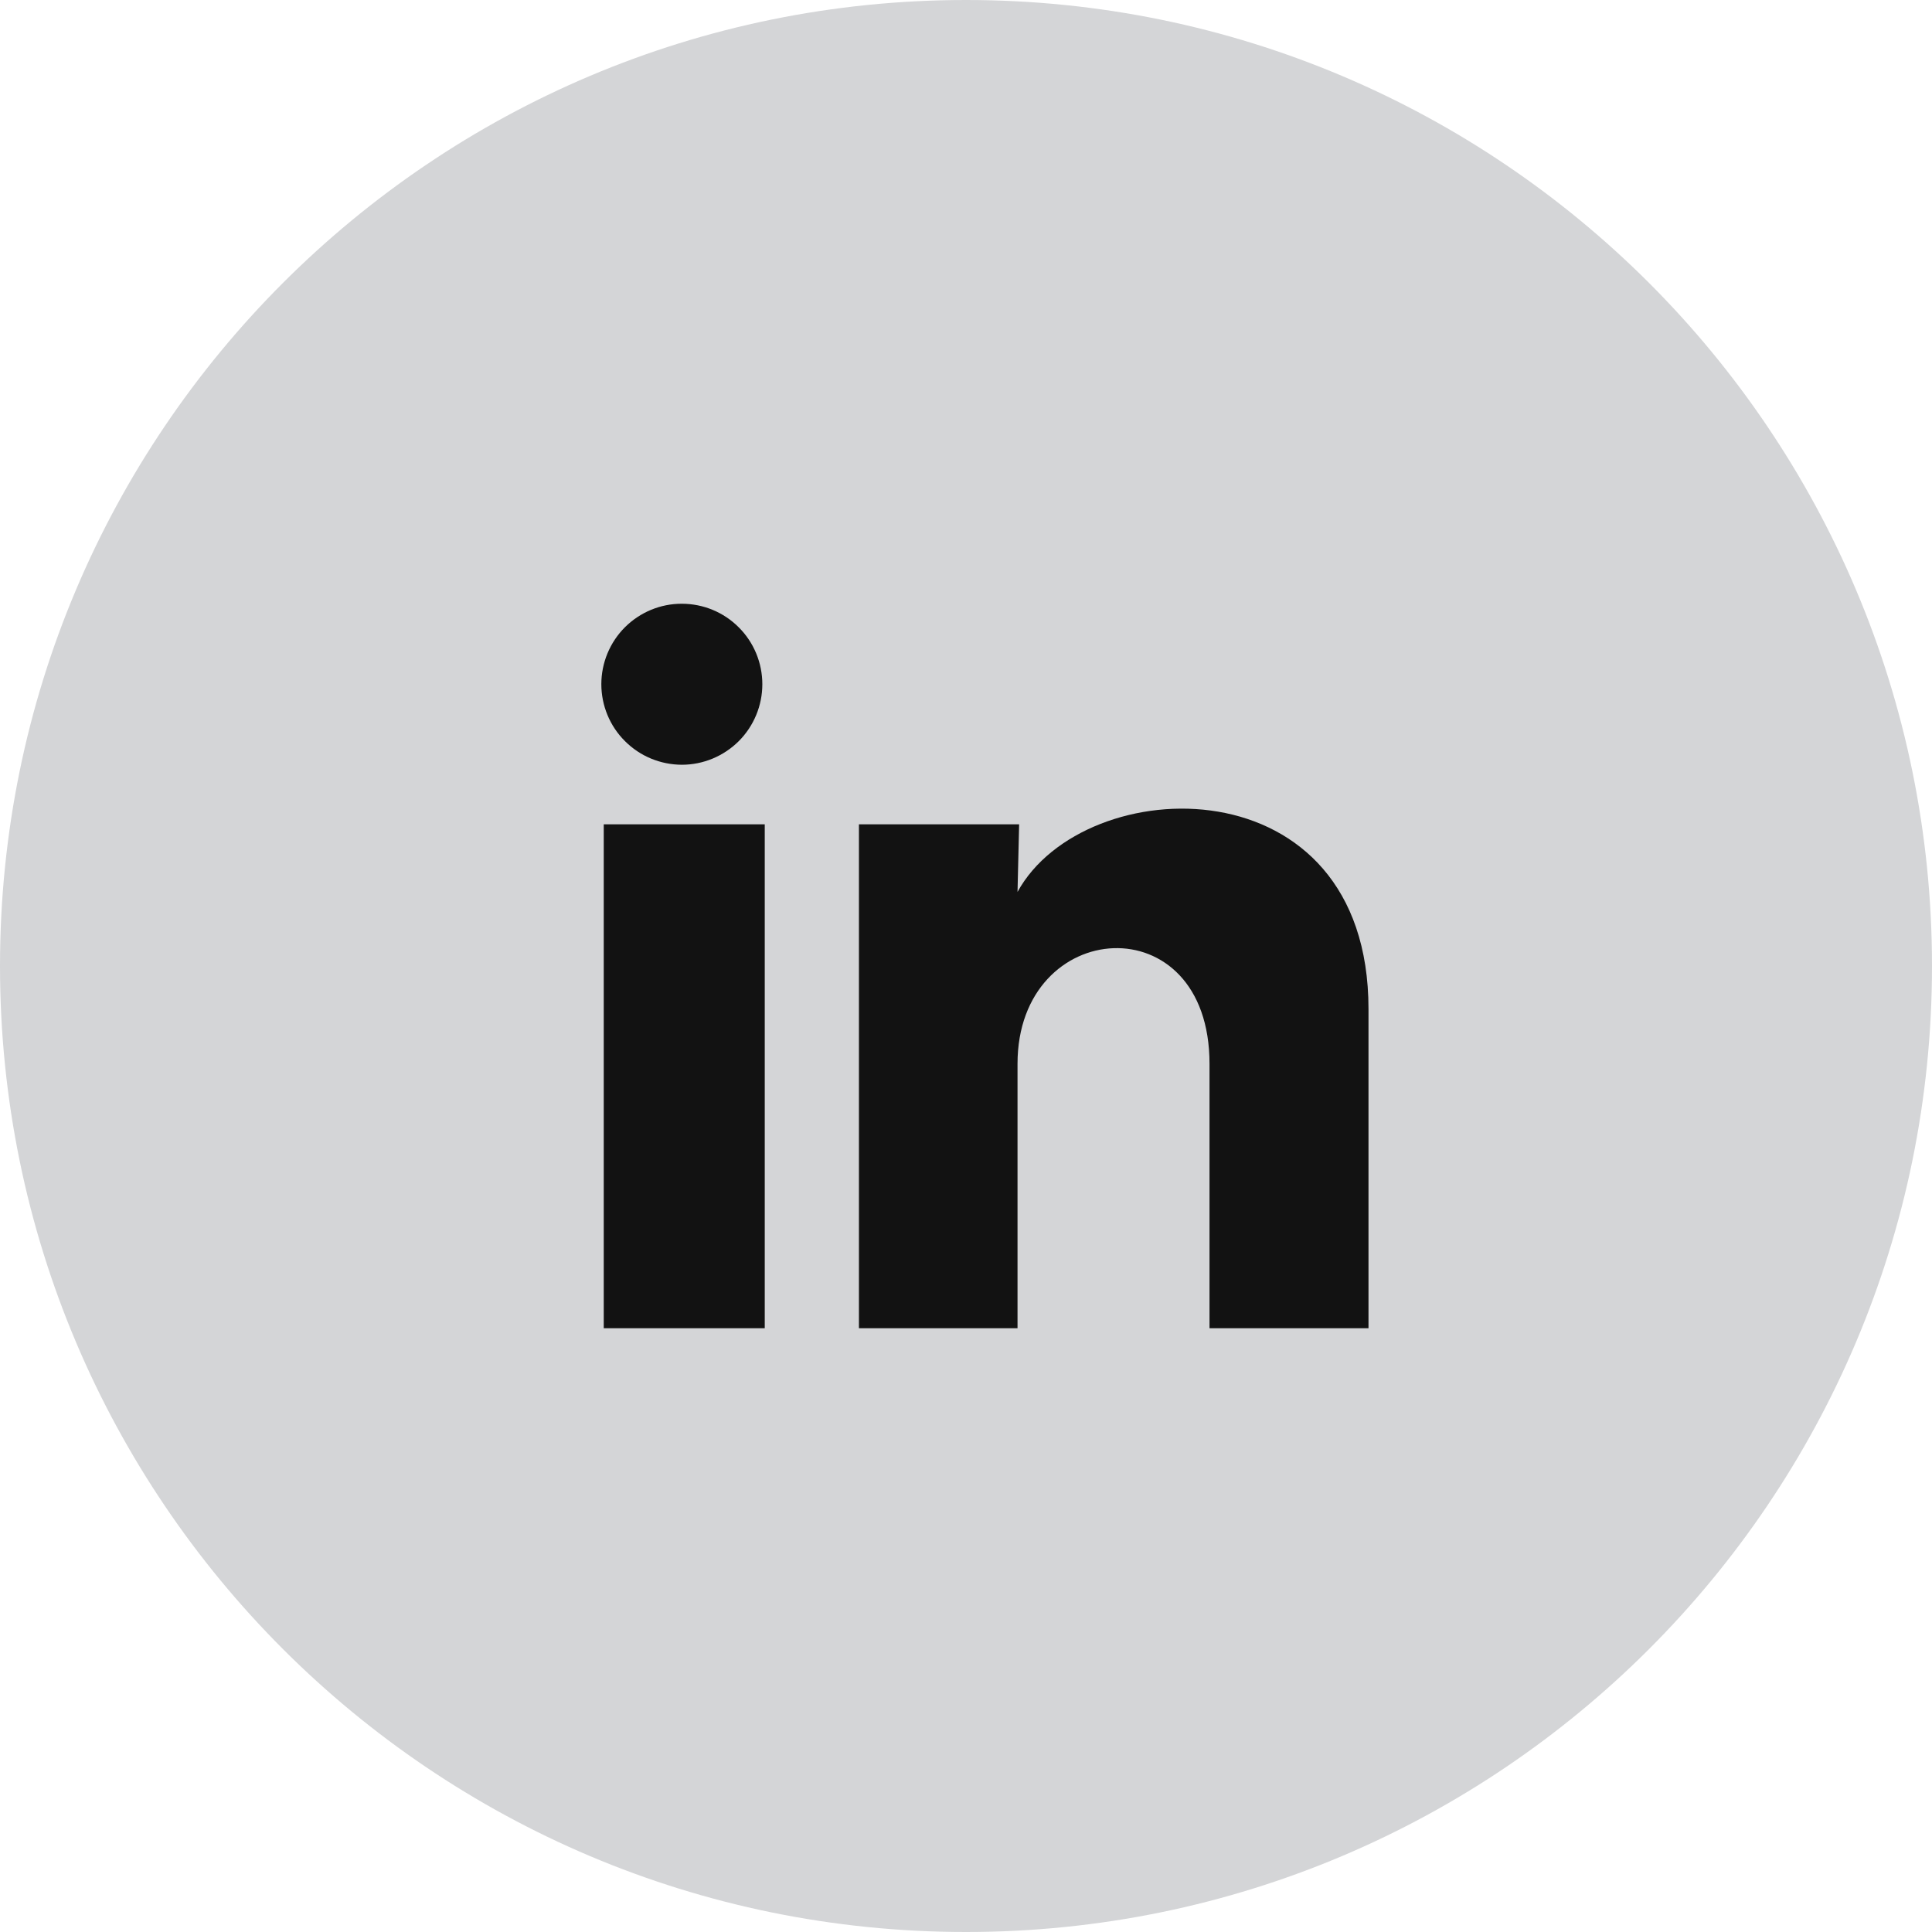
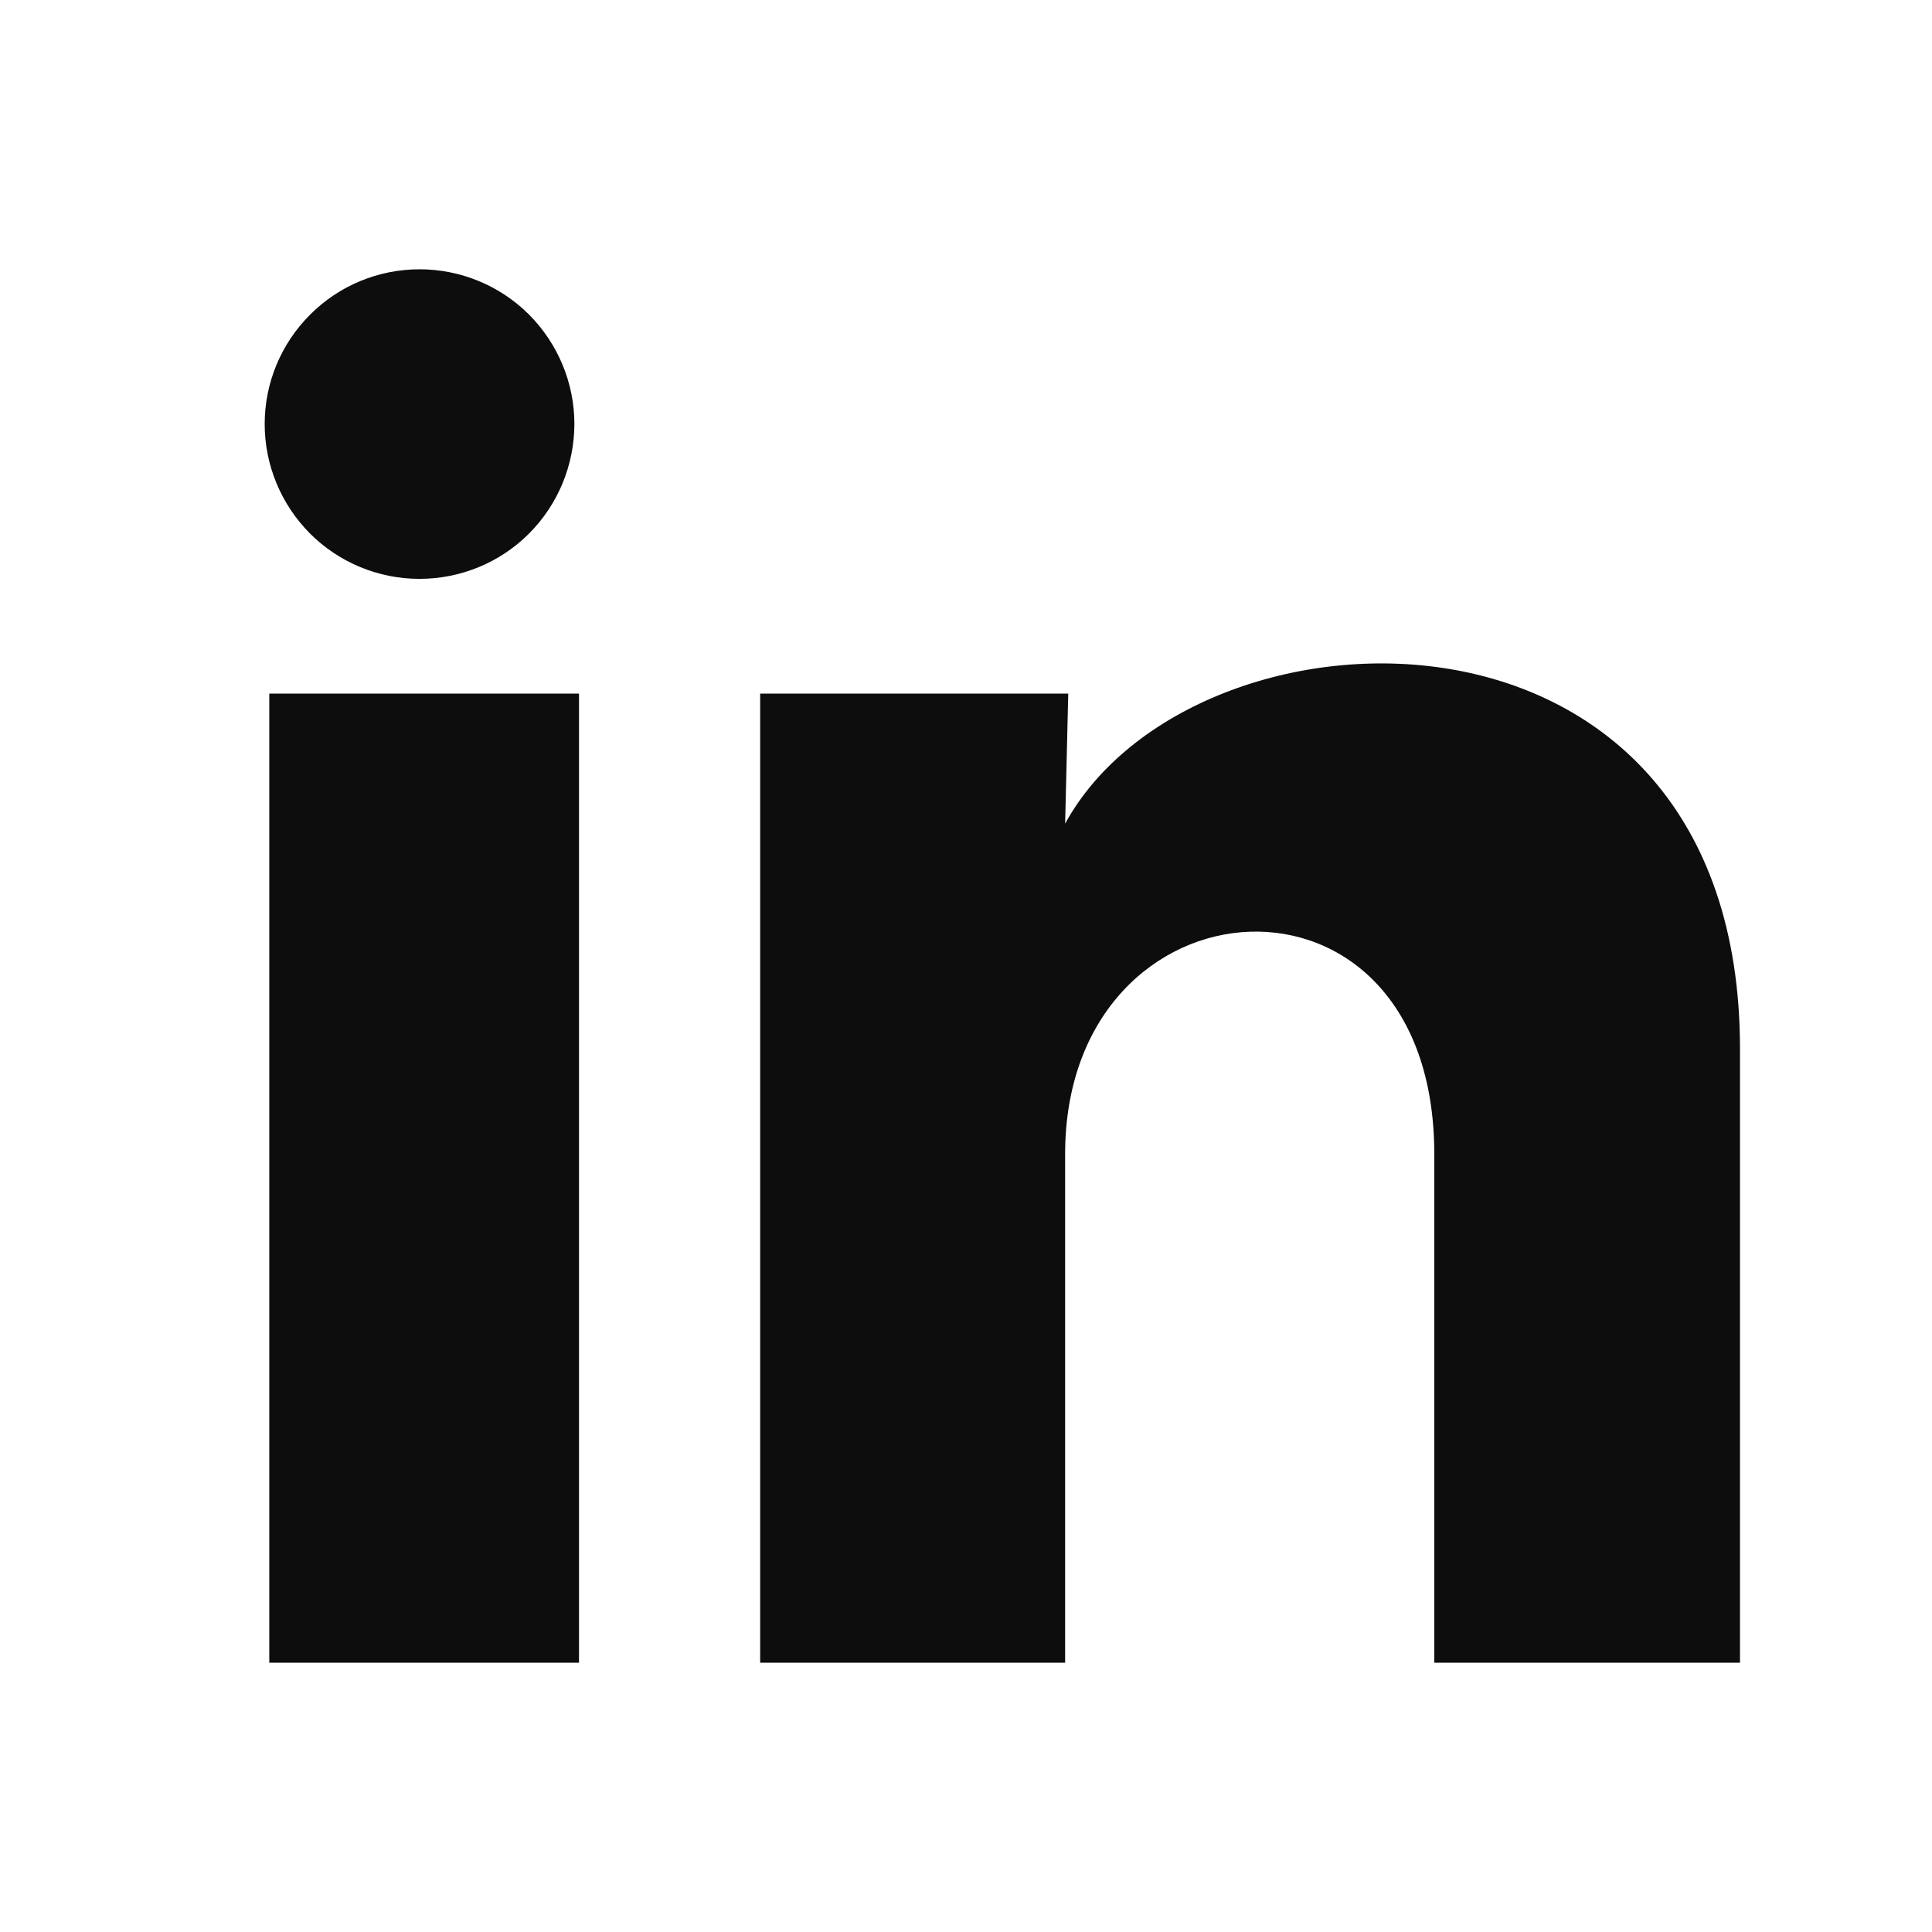
- <svg xmlns="http://www.w3.org/2000/svg" width="24" height="24" viewBox="0 0 24 24" fill="none">
-   <circle cx="12" cy="12" r="12" fill="#D4D5D7" />
-   <path d="M9.47 8.5C9.47 8.765 9.364 9.02 9.177 9.207C8.989 9.394 8.735 9.5 8.47 9.5C8.204 9.499 7.95 9.394 7.763 9.206C7.575 9.019 7.47 8.764 7.47 8.499C7.47 8.234 7.576 7.979 7.763 7.792C7.951 7.605 8.205 7.499 8.47 7.5C8.736 7.5 8.99 7.605 9.177 7.793C9.365 7.98 9.47 8.235 9.47 8.5ZM9.5 10.24H7.5V16.5H9.5V10.24ZM12.66 10.24H10.67V16.5H12.64V13.215C12.64 11.385 15.025 11.215 15.025 13.215V16.5H17V12.535C17 9.45 13.47 9.565 12.64 11.08L12.66 10.24Z" fill="#121212" />
+ <svg xmlns="http://www.w3.org/2000/svg" width="13" height="13" viewBox="0 0 13 13" fill="none">
+   <path d="M3.865 2.854C3.864 3.13 3.755 3.395 3.559 3.591C3.364 3.786 3.099 3.895 2.822 3.895C2.546 3.895 2.281 3.785 2.086 3.59C1.891 3.394 1.781 3.129 1.781 2.853C1.781 2.577 1.891 2.312 2.087 2.117C2.282 1.921 2.547 1.812 2.823 1.812C3.1 1.812 3.365 1.922 3.56 2.117C3.755 2.313 3.865 2.578 3.865 2.854ZM3.896 4.667H1.812V11.188H3.896V4.667ZM7.188 4.667H5.115V11.188H7.167V7.766C7.167 5.859 9.651 5.682 9.651 7.766V11.188H11.708V7.057C11.708 3.844 8.031 3.964 7.167 5.542L7.188 4.667Z" fill="#0D0D0D" />
</svg>
